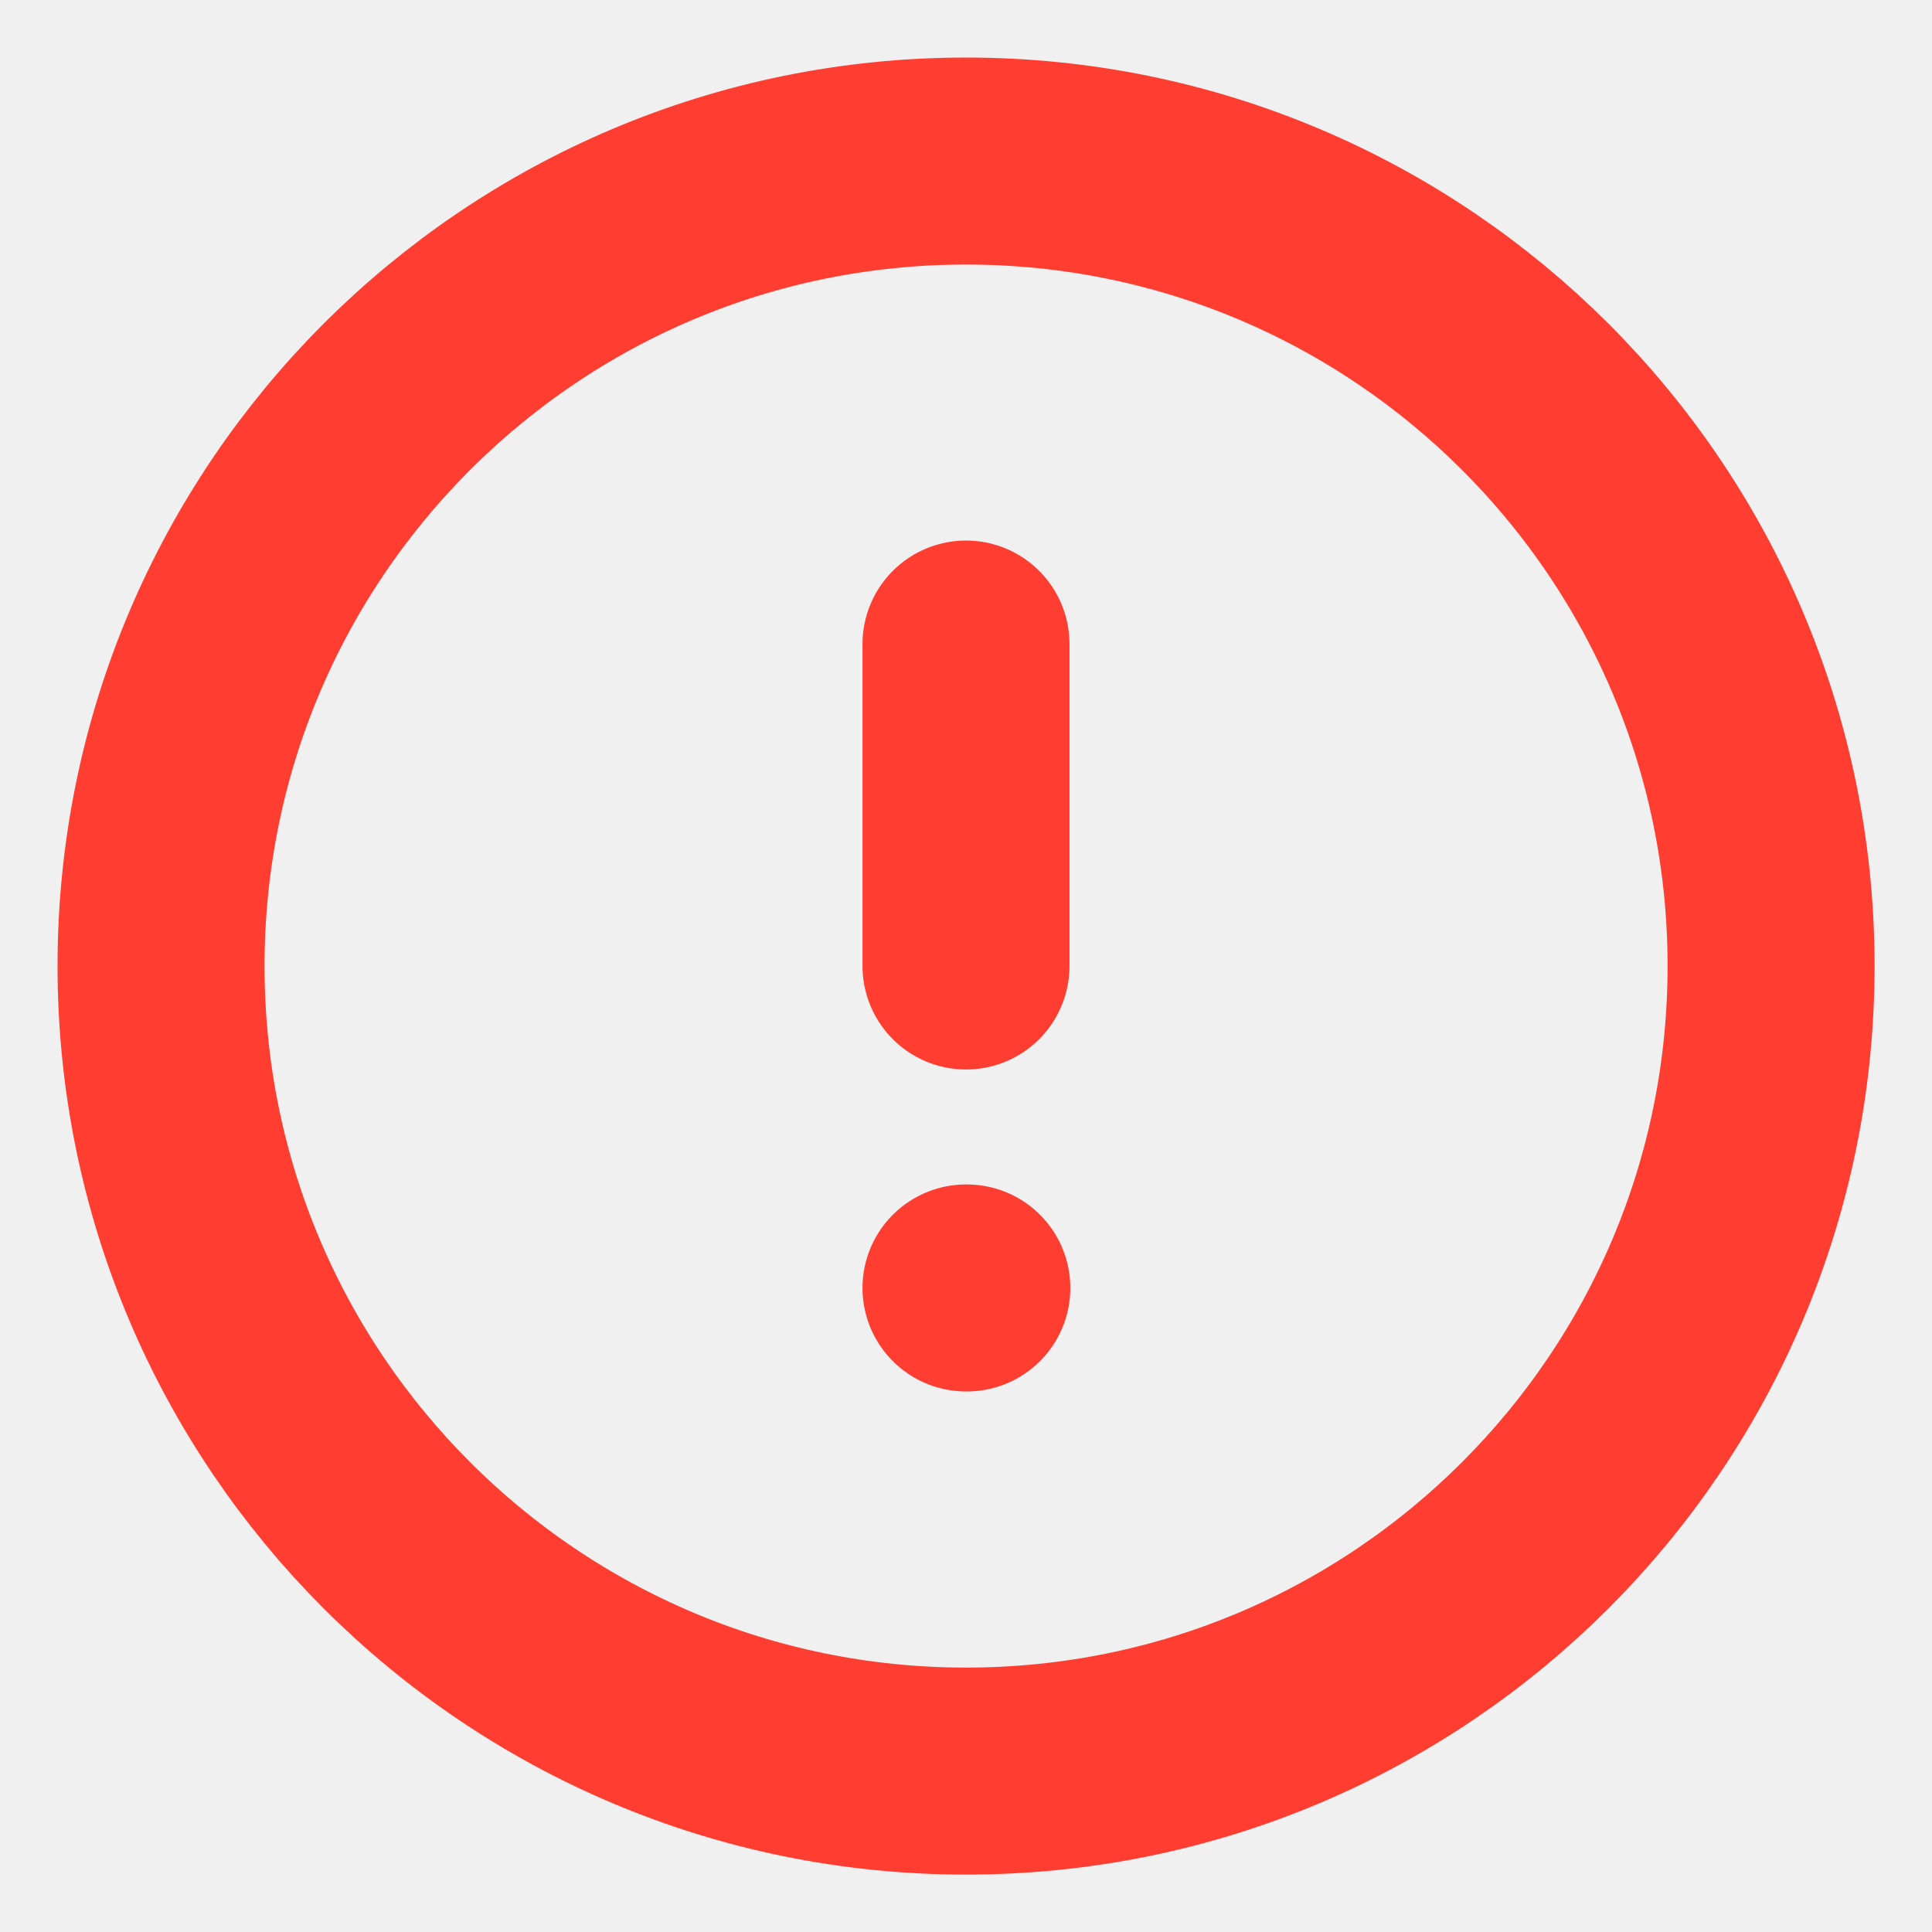
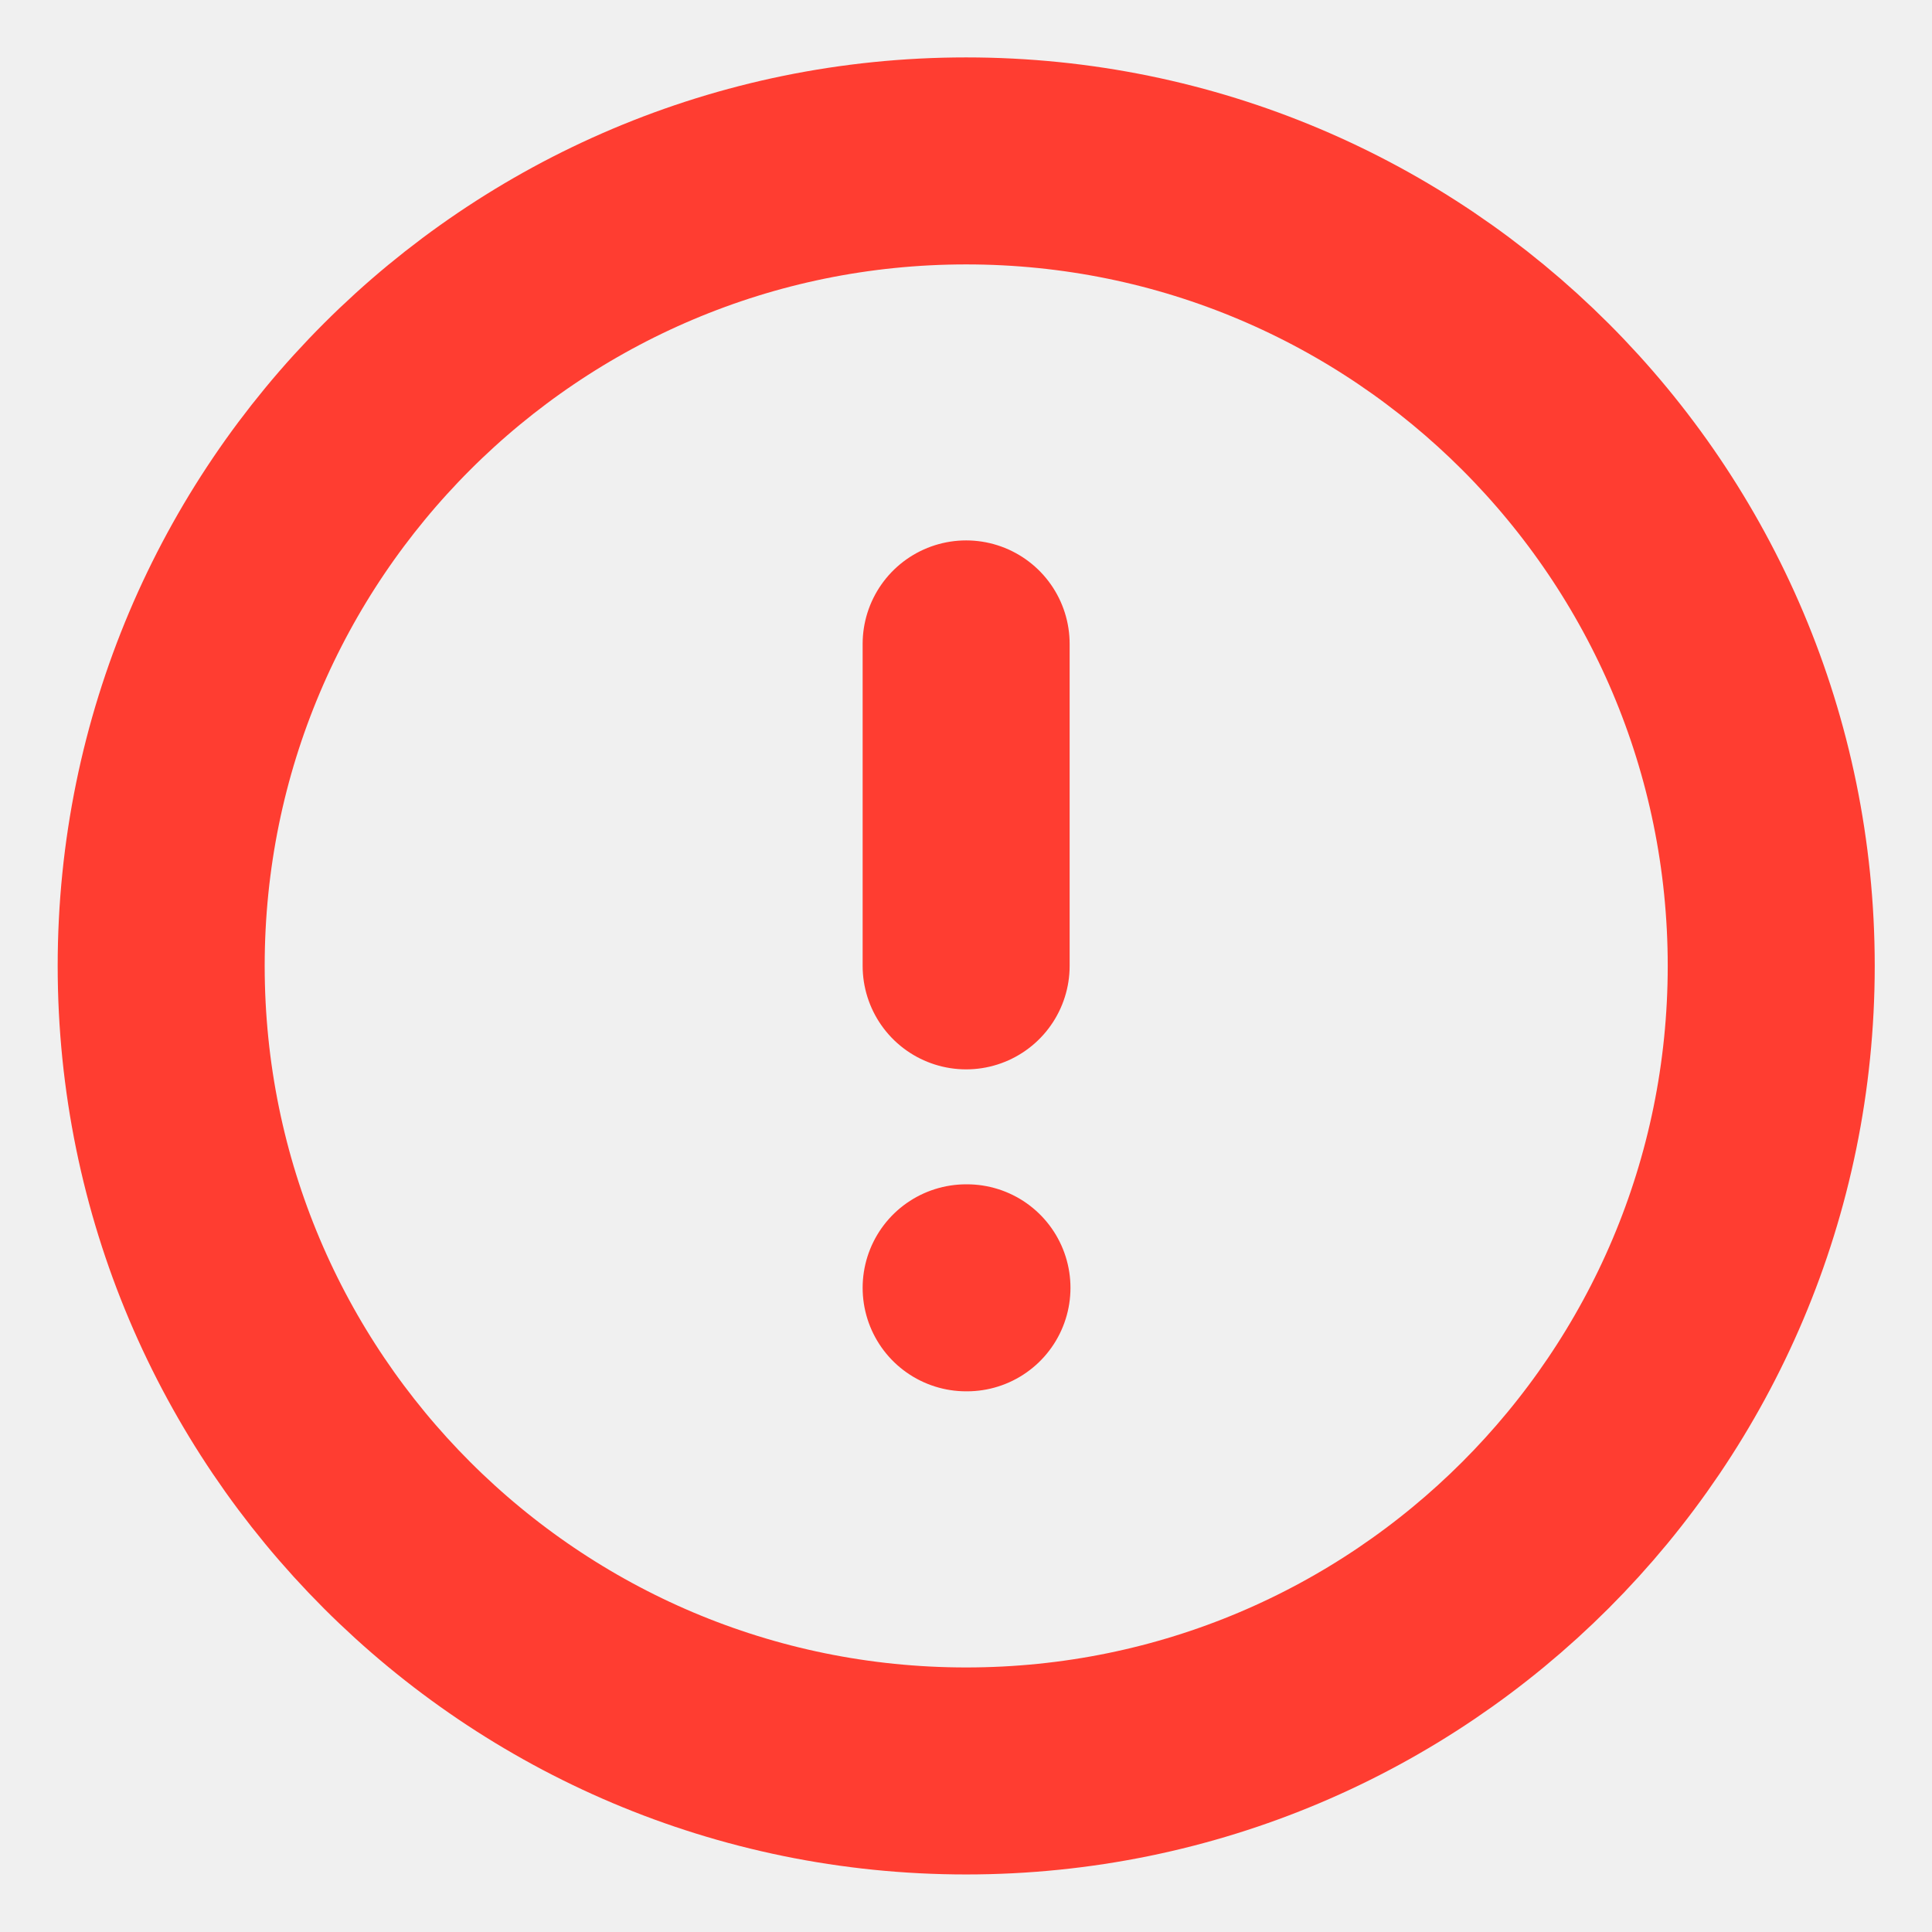
<svg xmlns="http://www.w3.org/2000/svg" width="14" height="14" viewBox="0 0 14 14" fill="none">
-   <g clip-path="url(#clip0_168_86869)">
-     <path d="M7 12.834C10.222 12.834 12.834 10.222 12.834 7C12.834 3.779 10.222 1.167 7 1.167C3.779 1.167 1.167 3.779 1.167 7C1.167 10.222 3.779 12.834 7 12.834Z" stroke="#FF3D31" stroke-width="1.5" stroke-linecap="round" stroke-linejoin="round" />
-     <path d="M7 4.667V7" stroke="#FF3D31" stroke-width="1.5" stroke-linecap="round" stroke-linejoin="round" />
-     <path d="M7 9.333H7.006" stroke="#FF3D31" stroke-width="1.5" stroke-linecap="round" stroke-linejoin="round" />
-   </g>
-   <defs>
-     <clipPath id="clip0_168_86869">
-       <rect width="14" height="14" fill="white" />
-     </clipPath>
-   </defs>
+   <path d="M7.001 4.666V6.999M7.001 9.332H7.007M7.001 12.833C10.223 12.833 12.835 10.221 12.835 6.999C12.835 3.778 10.223 1.166 7.001 1.166C3.78 1.166 1.168 3.778 1.168 6.999C1.168 10.221 3.78 12.833 7.001 12.833Z" stroke="#FF3D31" stroke-width="1.5" stroke-linecap="round" stroke-linejoin="round" />
</svg>
